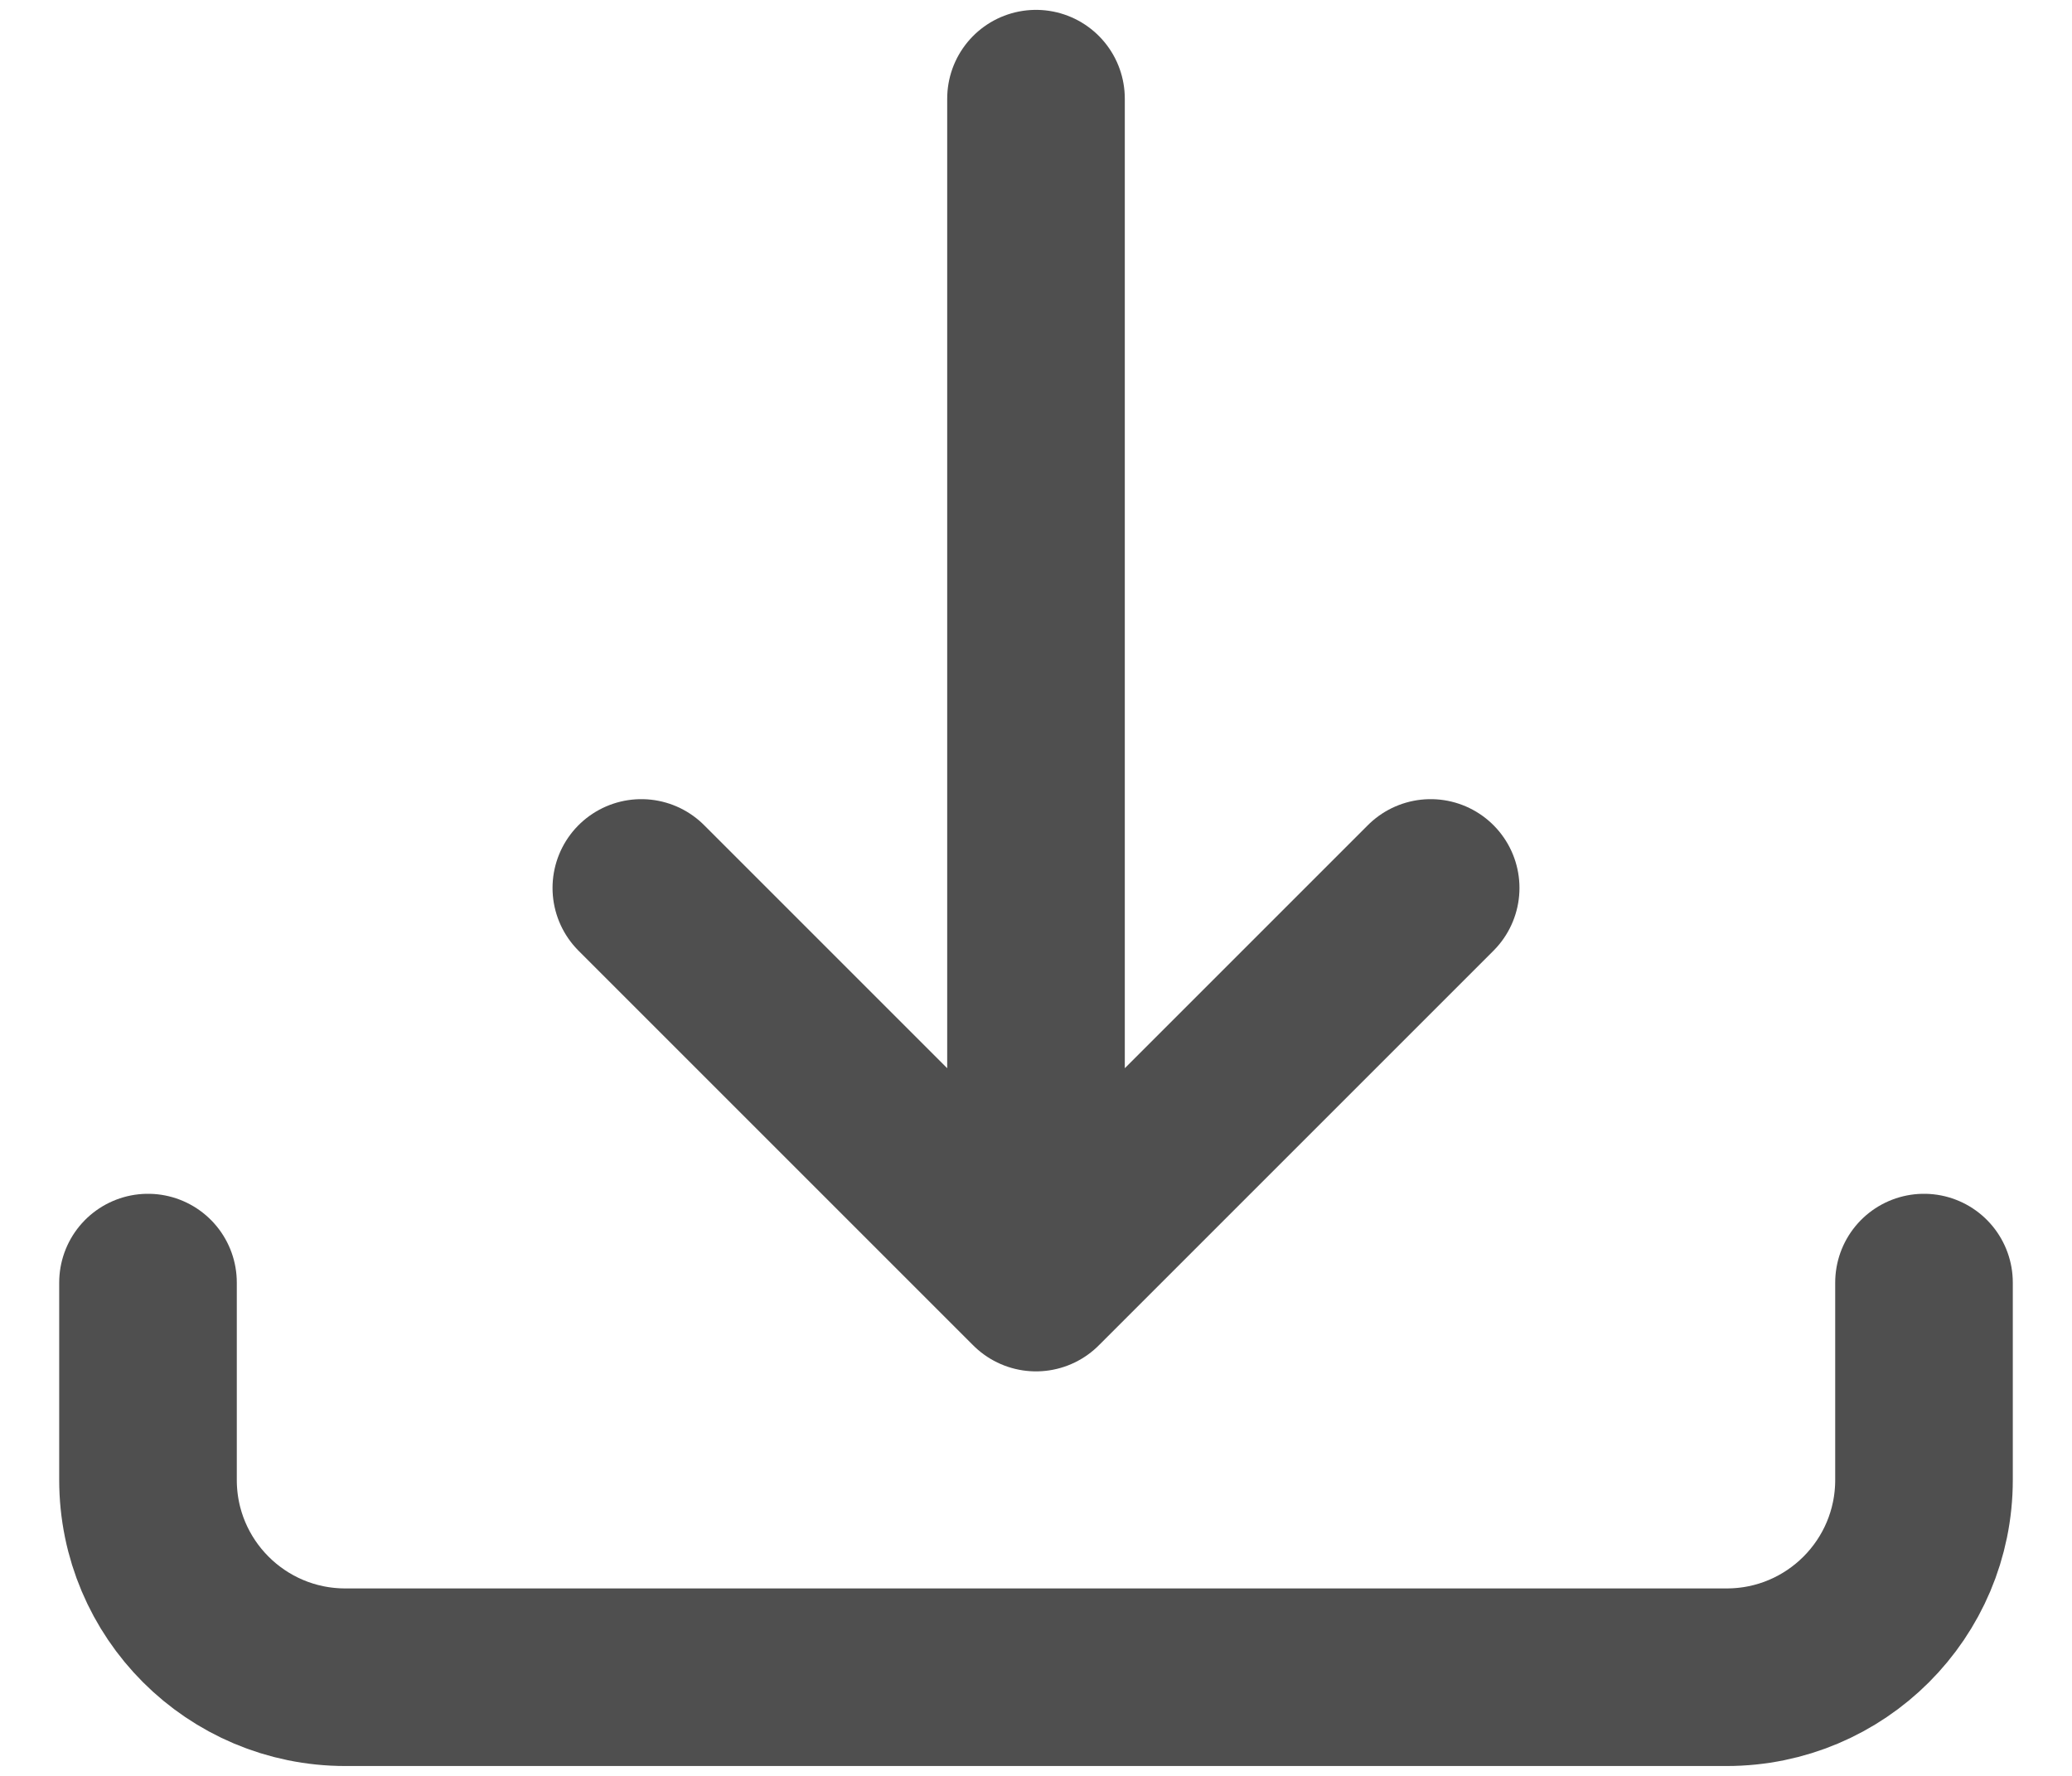
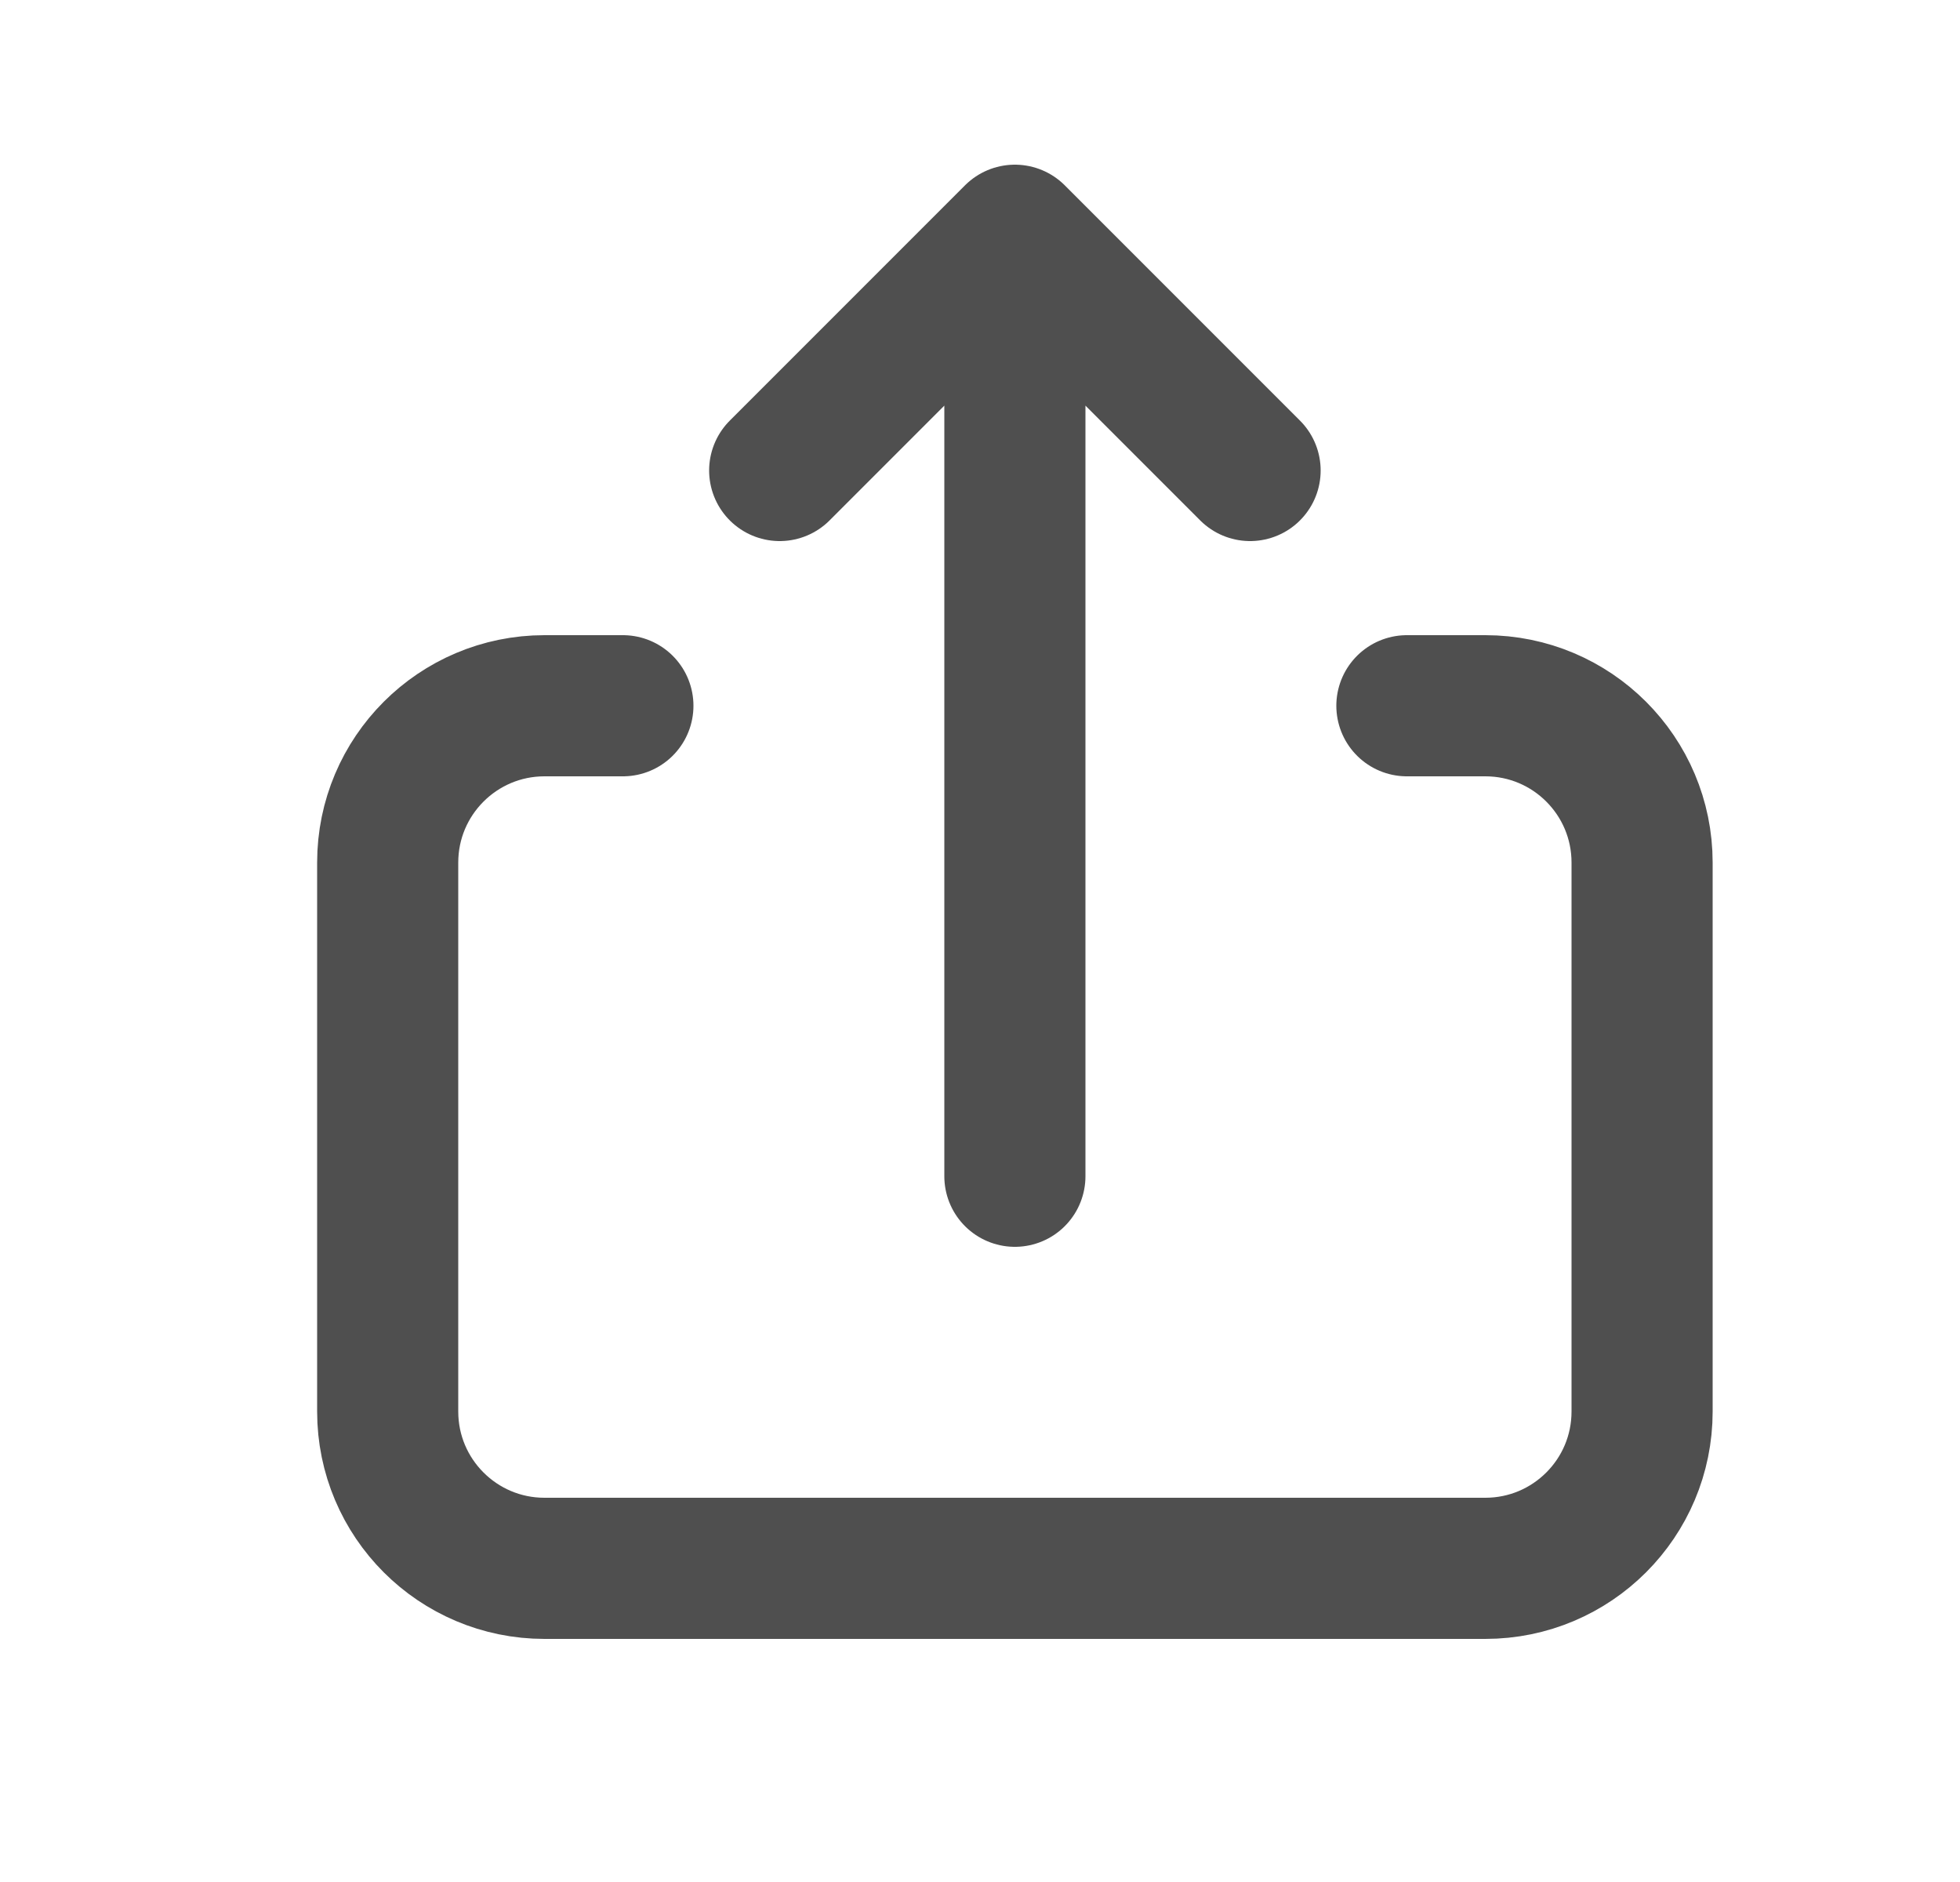
- <svg xmlns="http://www.w3.org/2000/svg" width="21" height="18" viewBox="0 0 21 18" fill="none">
-   <path d="M14.5 9L10.5 13M10.5 13L6.5 9M10.5 13V1M19.5 13V15C19.5 16.105 18.605 17 17.5 17H3.5C2.395 17 1.5 16.105 1.5 15L1.5 13" stroke="#4F4F4F" stroke-width="1.8" stroke-linecap="round" stroke-linejoin="round" />
+ <svg xmlns="http://www.w3.org/2000/svg" width="25" height="24" viewBox="0 0 25 24" fill="none">
+   <path d="M17.945 9L18.945 9C20.05 9 20.945 9.895 20.945 11L20.945 18C20.945 19.105 20.05 20 18.945 20L6.945 20C5.841 20 4.945 19.105 4.945 18L4.945 11C4.945 9.895 5.841 9 6.945 9L7.945 9" stroke="#4F4F4F" stroke-width="1.8" stroke-linecap="round" stroke-linejoin="round" />
+   <path d="M12.945 15V3M12.945 3L15.945 6M12.945 3L9.945 6" stroke="#4F4F4F" stroke-width="1.8" stroke-linecap="round" stroke-linejoin="round" />
</svg>
